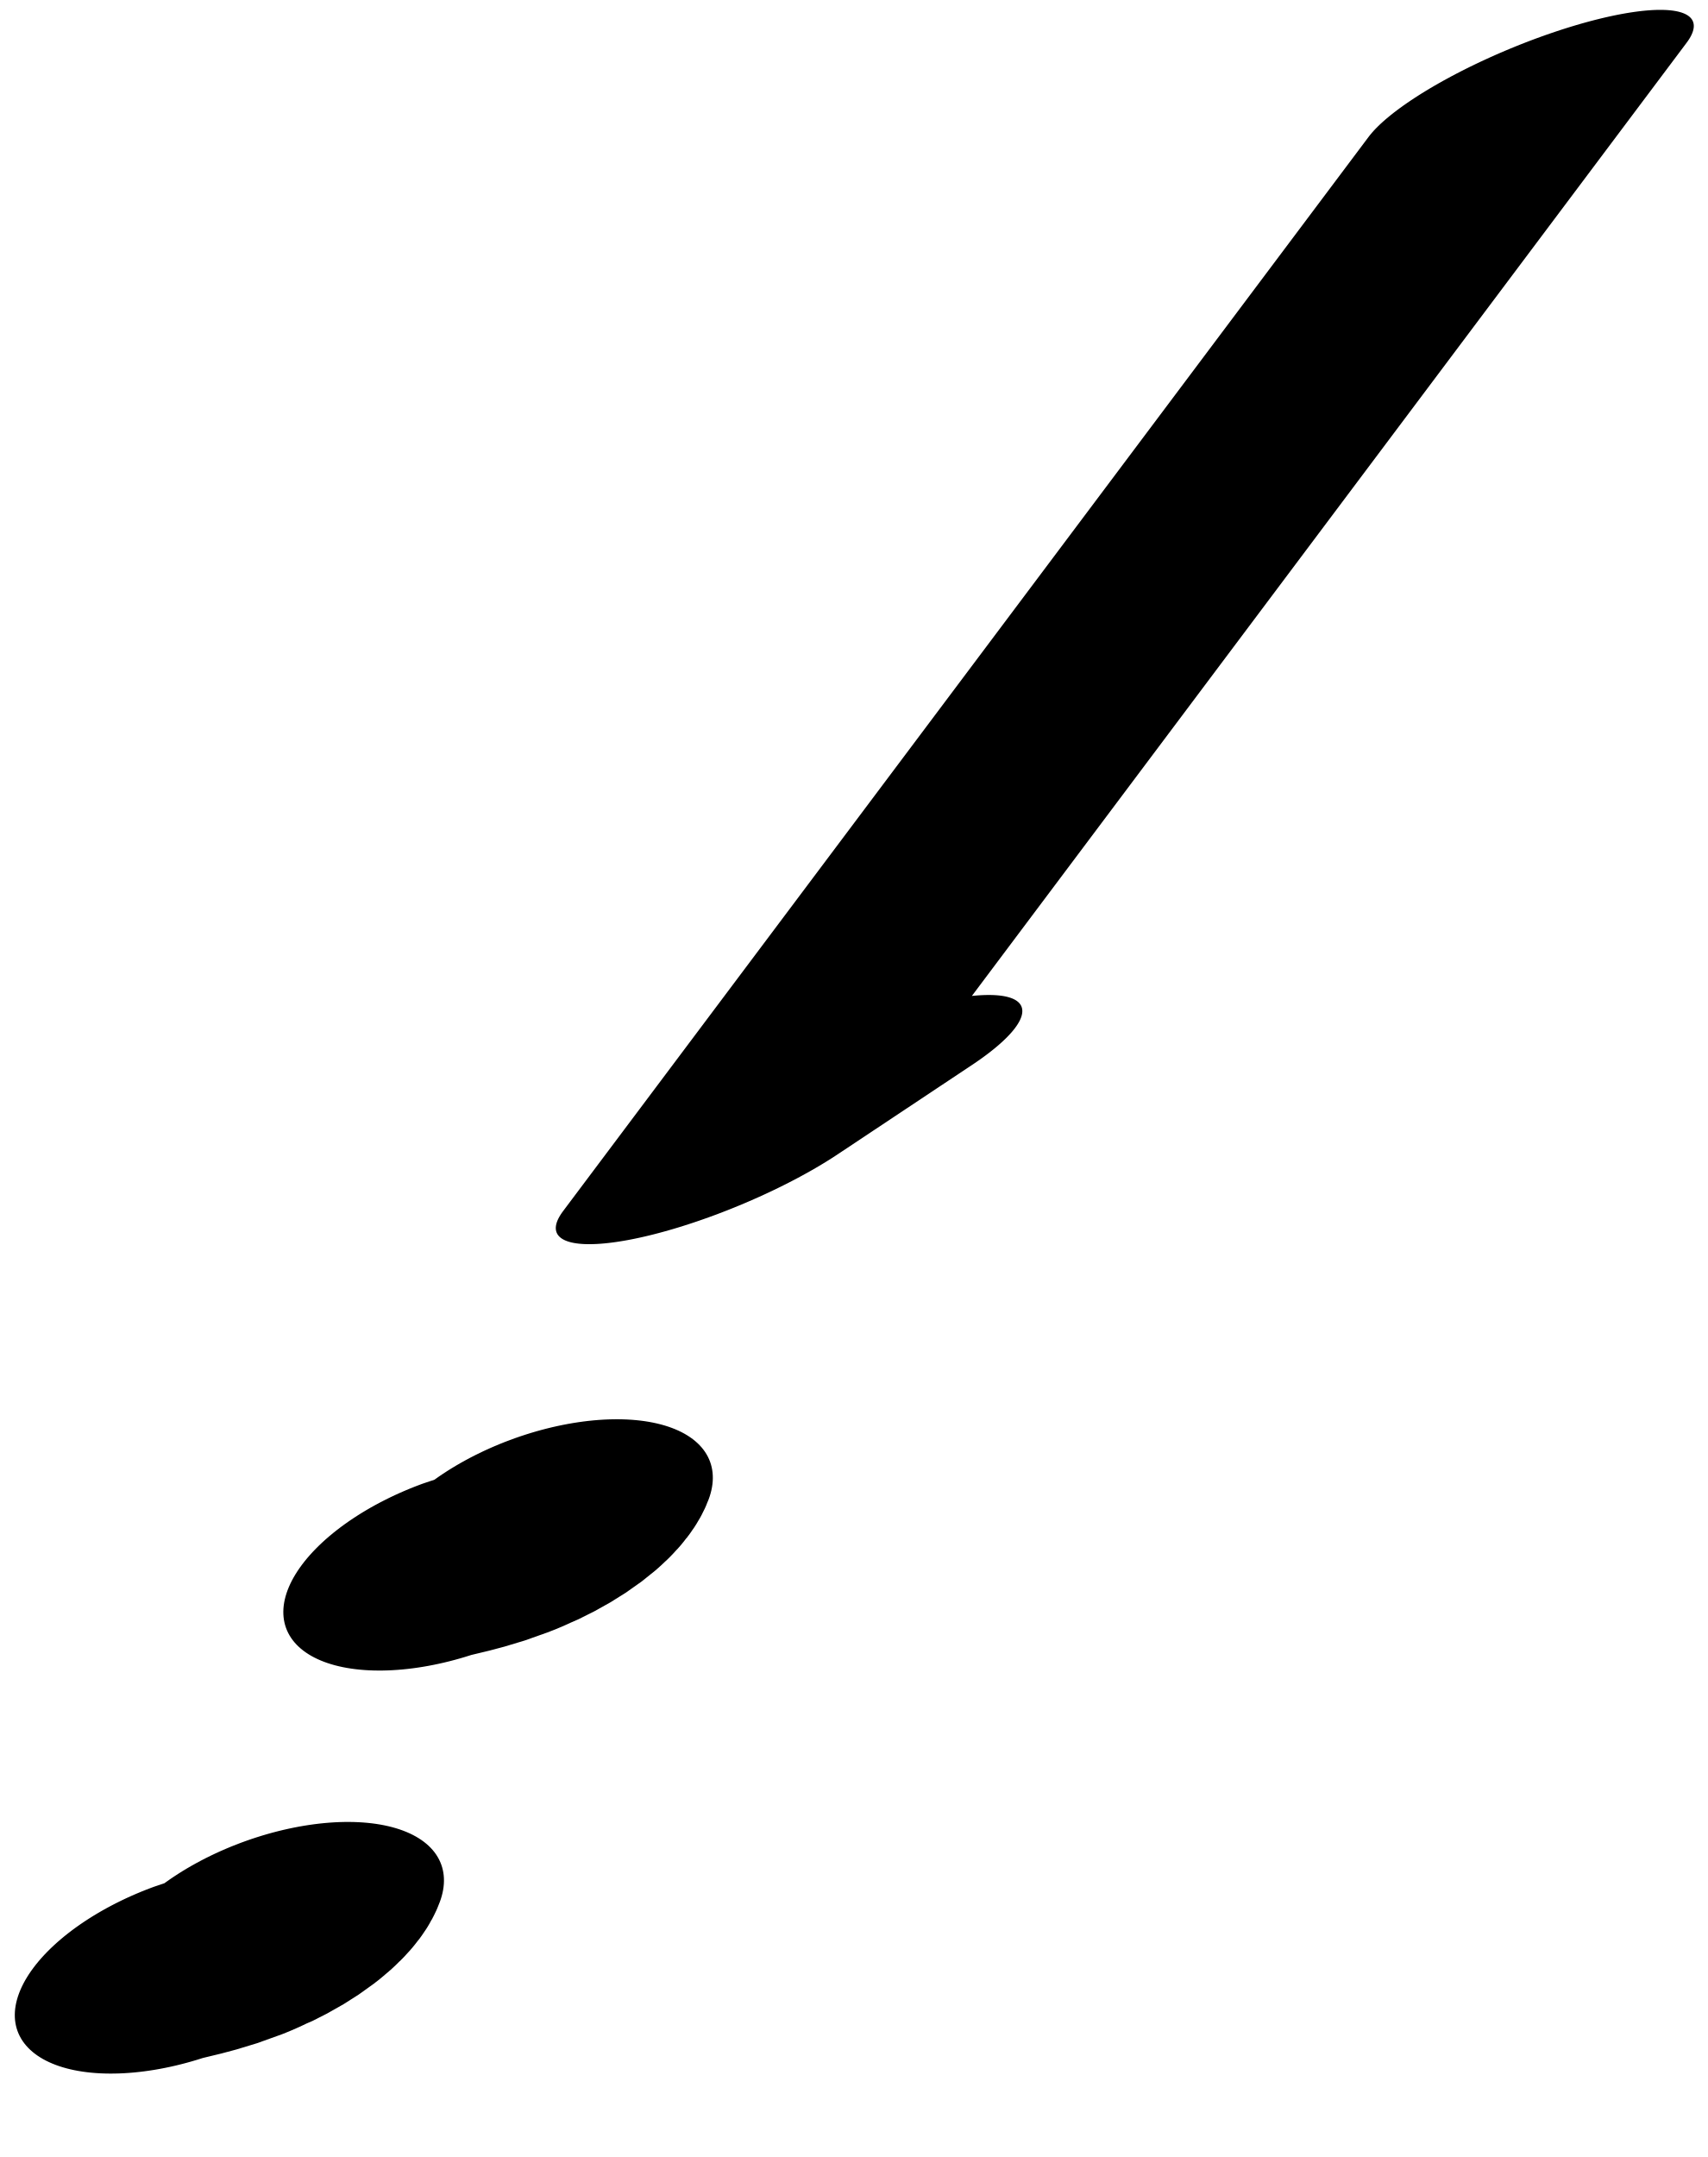
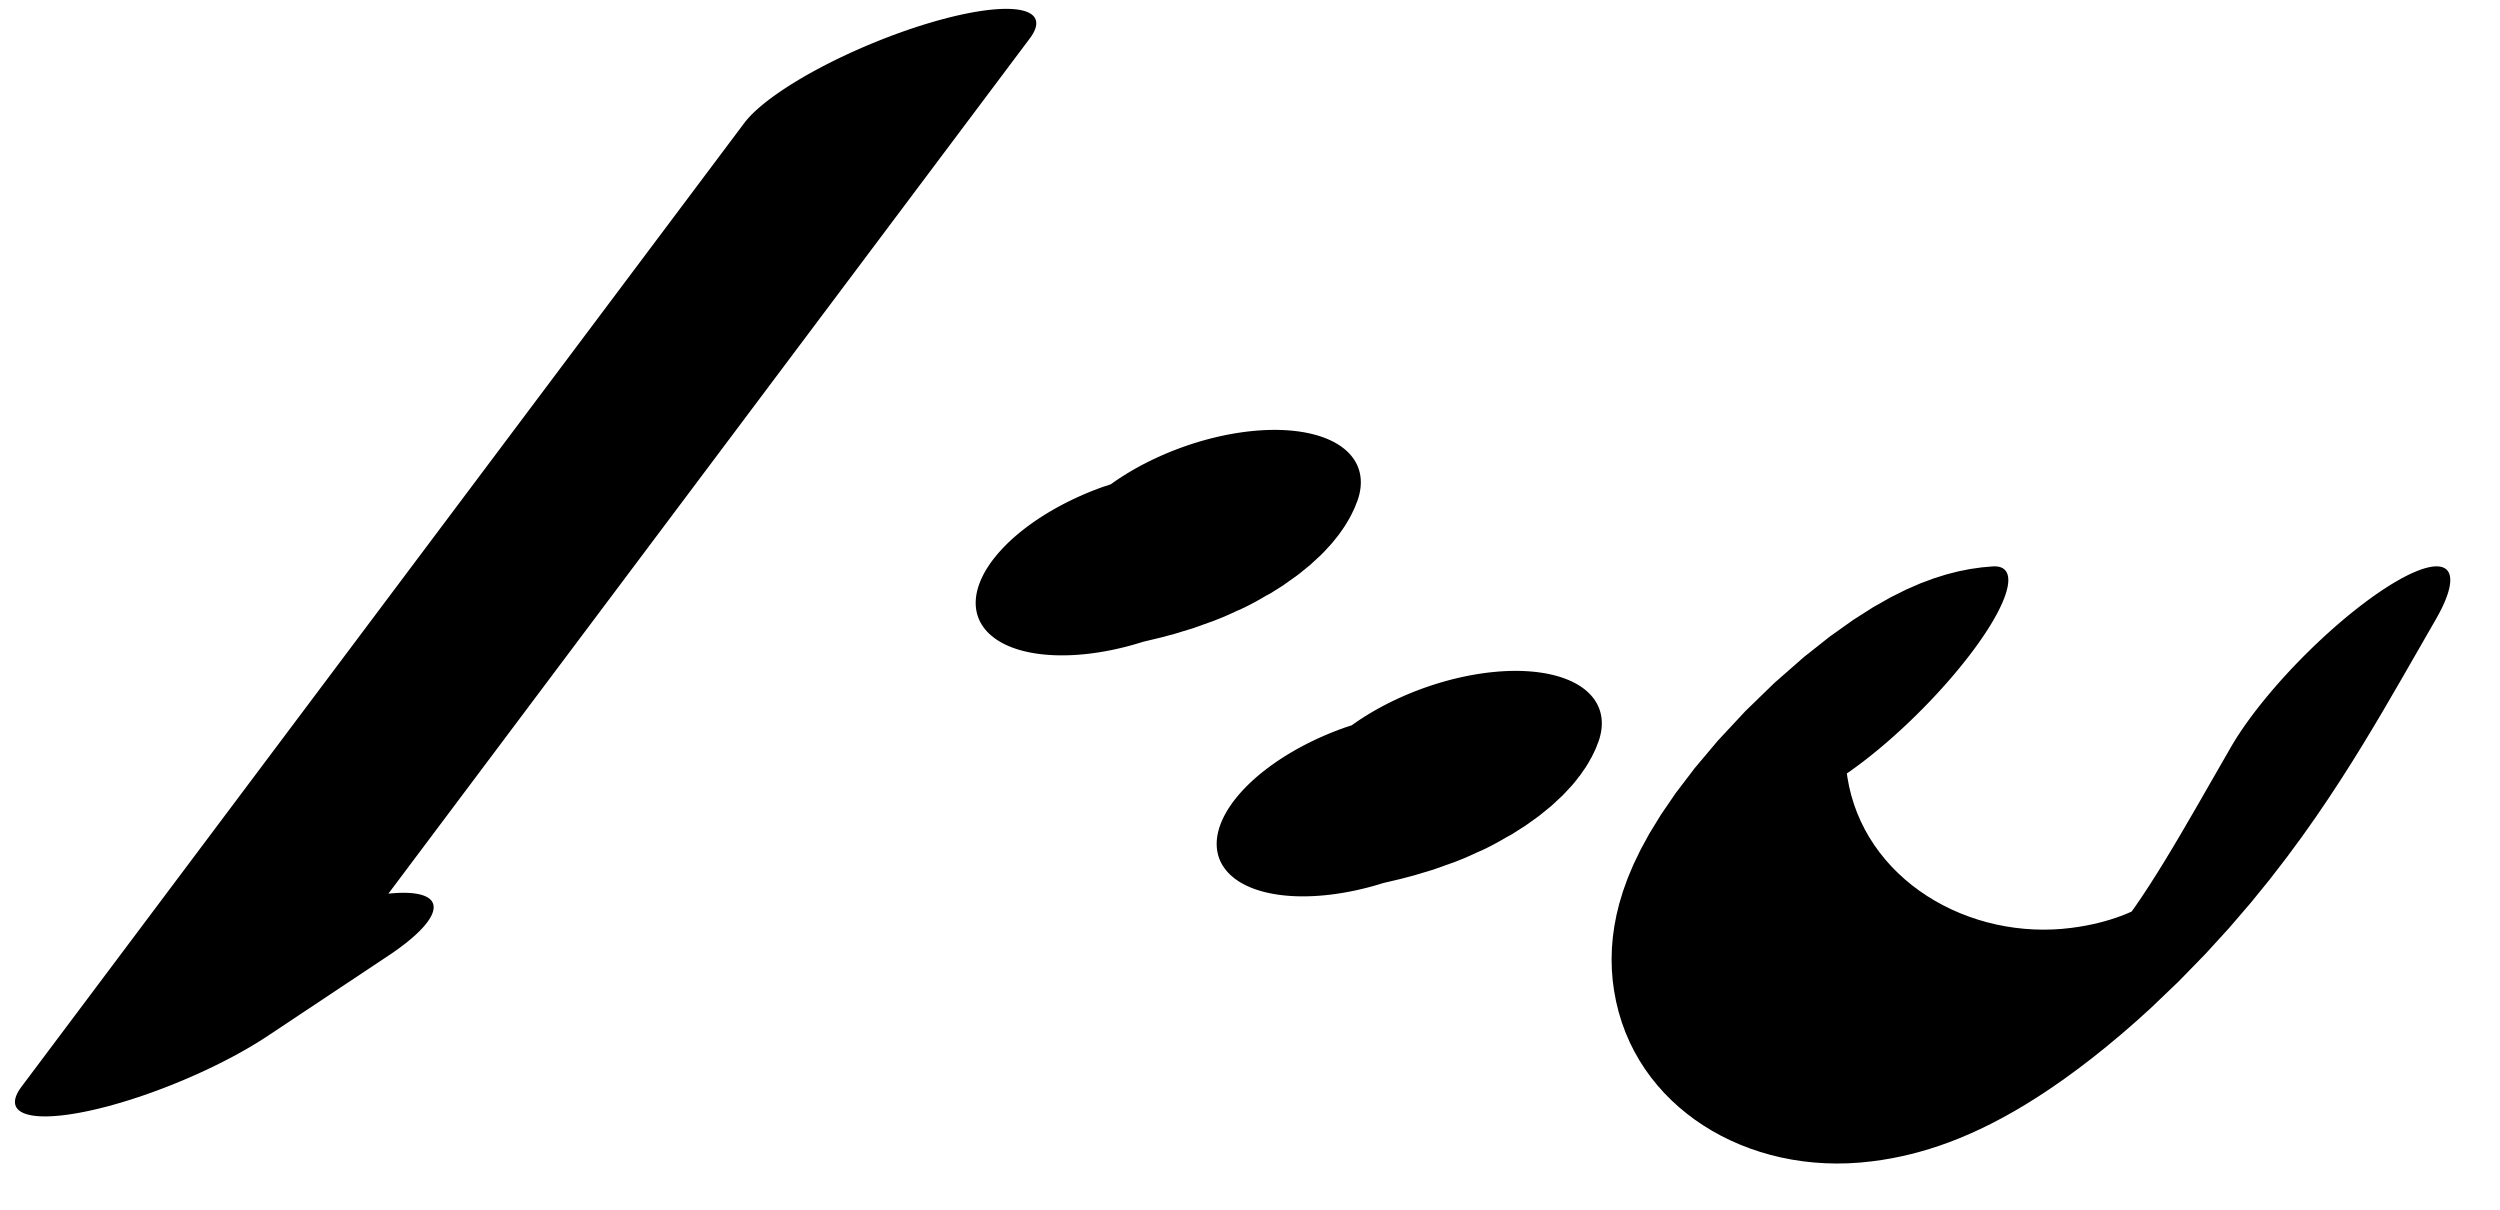
- <svg xmlns="http://www.w3.org/2000/svg" width="19" height="24" viewBox="0 0 19 24">
-   <path fill="none" stroke-width="32.529" stroke-linecap="round" stroke-linejoin="round" stroke="rgb(0%, 0%, 0%)" stroke-opacity="1" stroke-miterlimit="10" d="M 200.13 481.593 L 95.142 232.933 L 109.5 244.222 " transform="matrix(0.113137, -0.0468644, -0.0117155, -0.0282833, 0, 24)" />
-   <path fill="none" stroke-width="38.044" stroke-linecap="round" stroke-linejoin="round" stroke="rgb(0%, 0%, 0%)" stroke-opacity="1" stroke-miterlimit="10" d="M 67.129 85.399 C 70.966 85.403 75.29 81.936 77.793 87.786 " transform="matrix(0.097754, -0.0355797, -0.0177892, -0.048877, 0, 24)" />
-   <path fill="none" stroke-width="38.044" stroke-linecap="round" stroke-linejoin="round" stroke="rgb(0%, 0%, 0%)" stroke-opacity="1" stroke-miterlimit="10" d="M 25.392 24.033 C 29.229 24.037 33.553 20.57 36.034 26.516 " transform="matrix(0.097754, -0.0355797, -0.0177892, -0.048877, 0, 24)" />
+ <svg xmlns="http://www.w3.org/2000/svg" width="31" height="15" viewBox="0 0 31 15">
+   <path fill="none" stroke-width="32.529" stroke-linecap="round" stroke-linejoin="round" stroke="rgb(0%, 0%, 0%)" stroke-opacity="1" stroke-miterlimit="10" d="M 126.738 284.991 L 21.751 36.331 L 36.109 47.62 " transform="matrix(0.113137, -0.0468644, -0.0117155, -0.0282833, 0, 15)" />
+   <path fill="none" stroke-width="38.044" stroke-linecap="round" stroke-linejoin="round" stroke="rgb(0%, 0%, 0%)" stroke-opacity="1" stroke-miterlimit="10" d="M 152.737 52.972 C 156.525 52.931 160.898 49.509 163.365 55.385 " transform="matrix(0.097754, -0.0355797, -0.0177892, -0.048877, 0, 15)" />
+   <path fill="none" stroke-width="38.044" stroke-linecap="round" stroke-linejoin="round" stroke="rgb(0%, 0%, 0%)" stroke-opacity="1" stroke-miterlimit="10" d="M 169.906 -20.665 C 173.73 -20.731 178.054 -24.199 180.534 -18.252 " transform="matrix(0.097754, -0.0355797, -0.0177892, -0.048877, 0, 15)" />
+   <path fill="none" stroke-width="35.167" stroke-linecap="round" stroke-linejoin="round" stroke="rgb(0%, 0%, 0%)" stroke-opacity="1" stroke-miterlimit="10" d="M 187.376 -423.166 C 178.953 -393.379 165.965 -399.239 159.373 -435.569 C 152.244 -474.828 155.687 -529.421 165.599 -560.087 C 181.223 -608.722 202.317 -580.791 221.628 -560.184 " transform="matrix(0.080001, -0.080001, -0.019999, -0.019999, 0, 15)" />
</svg>
